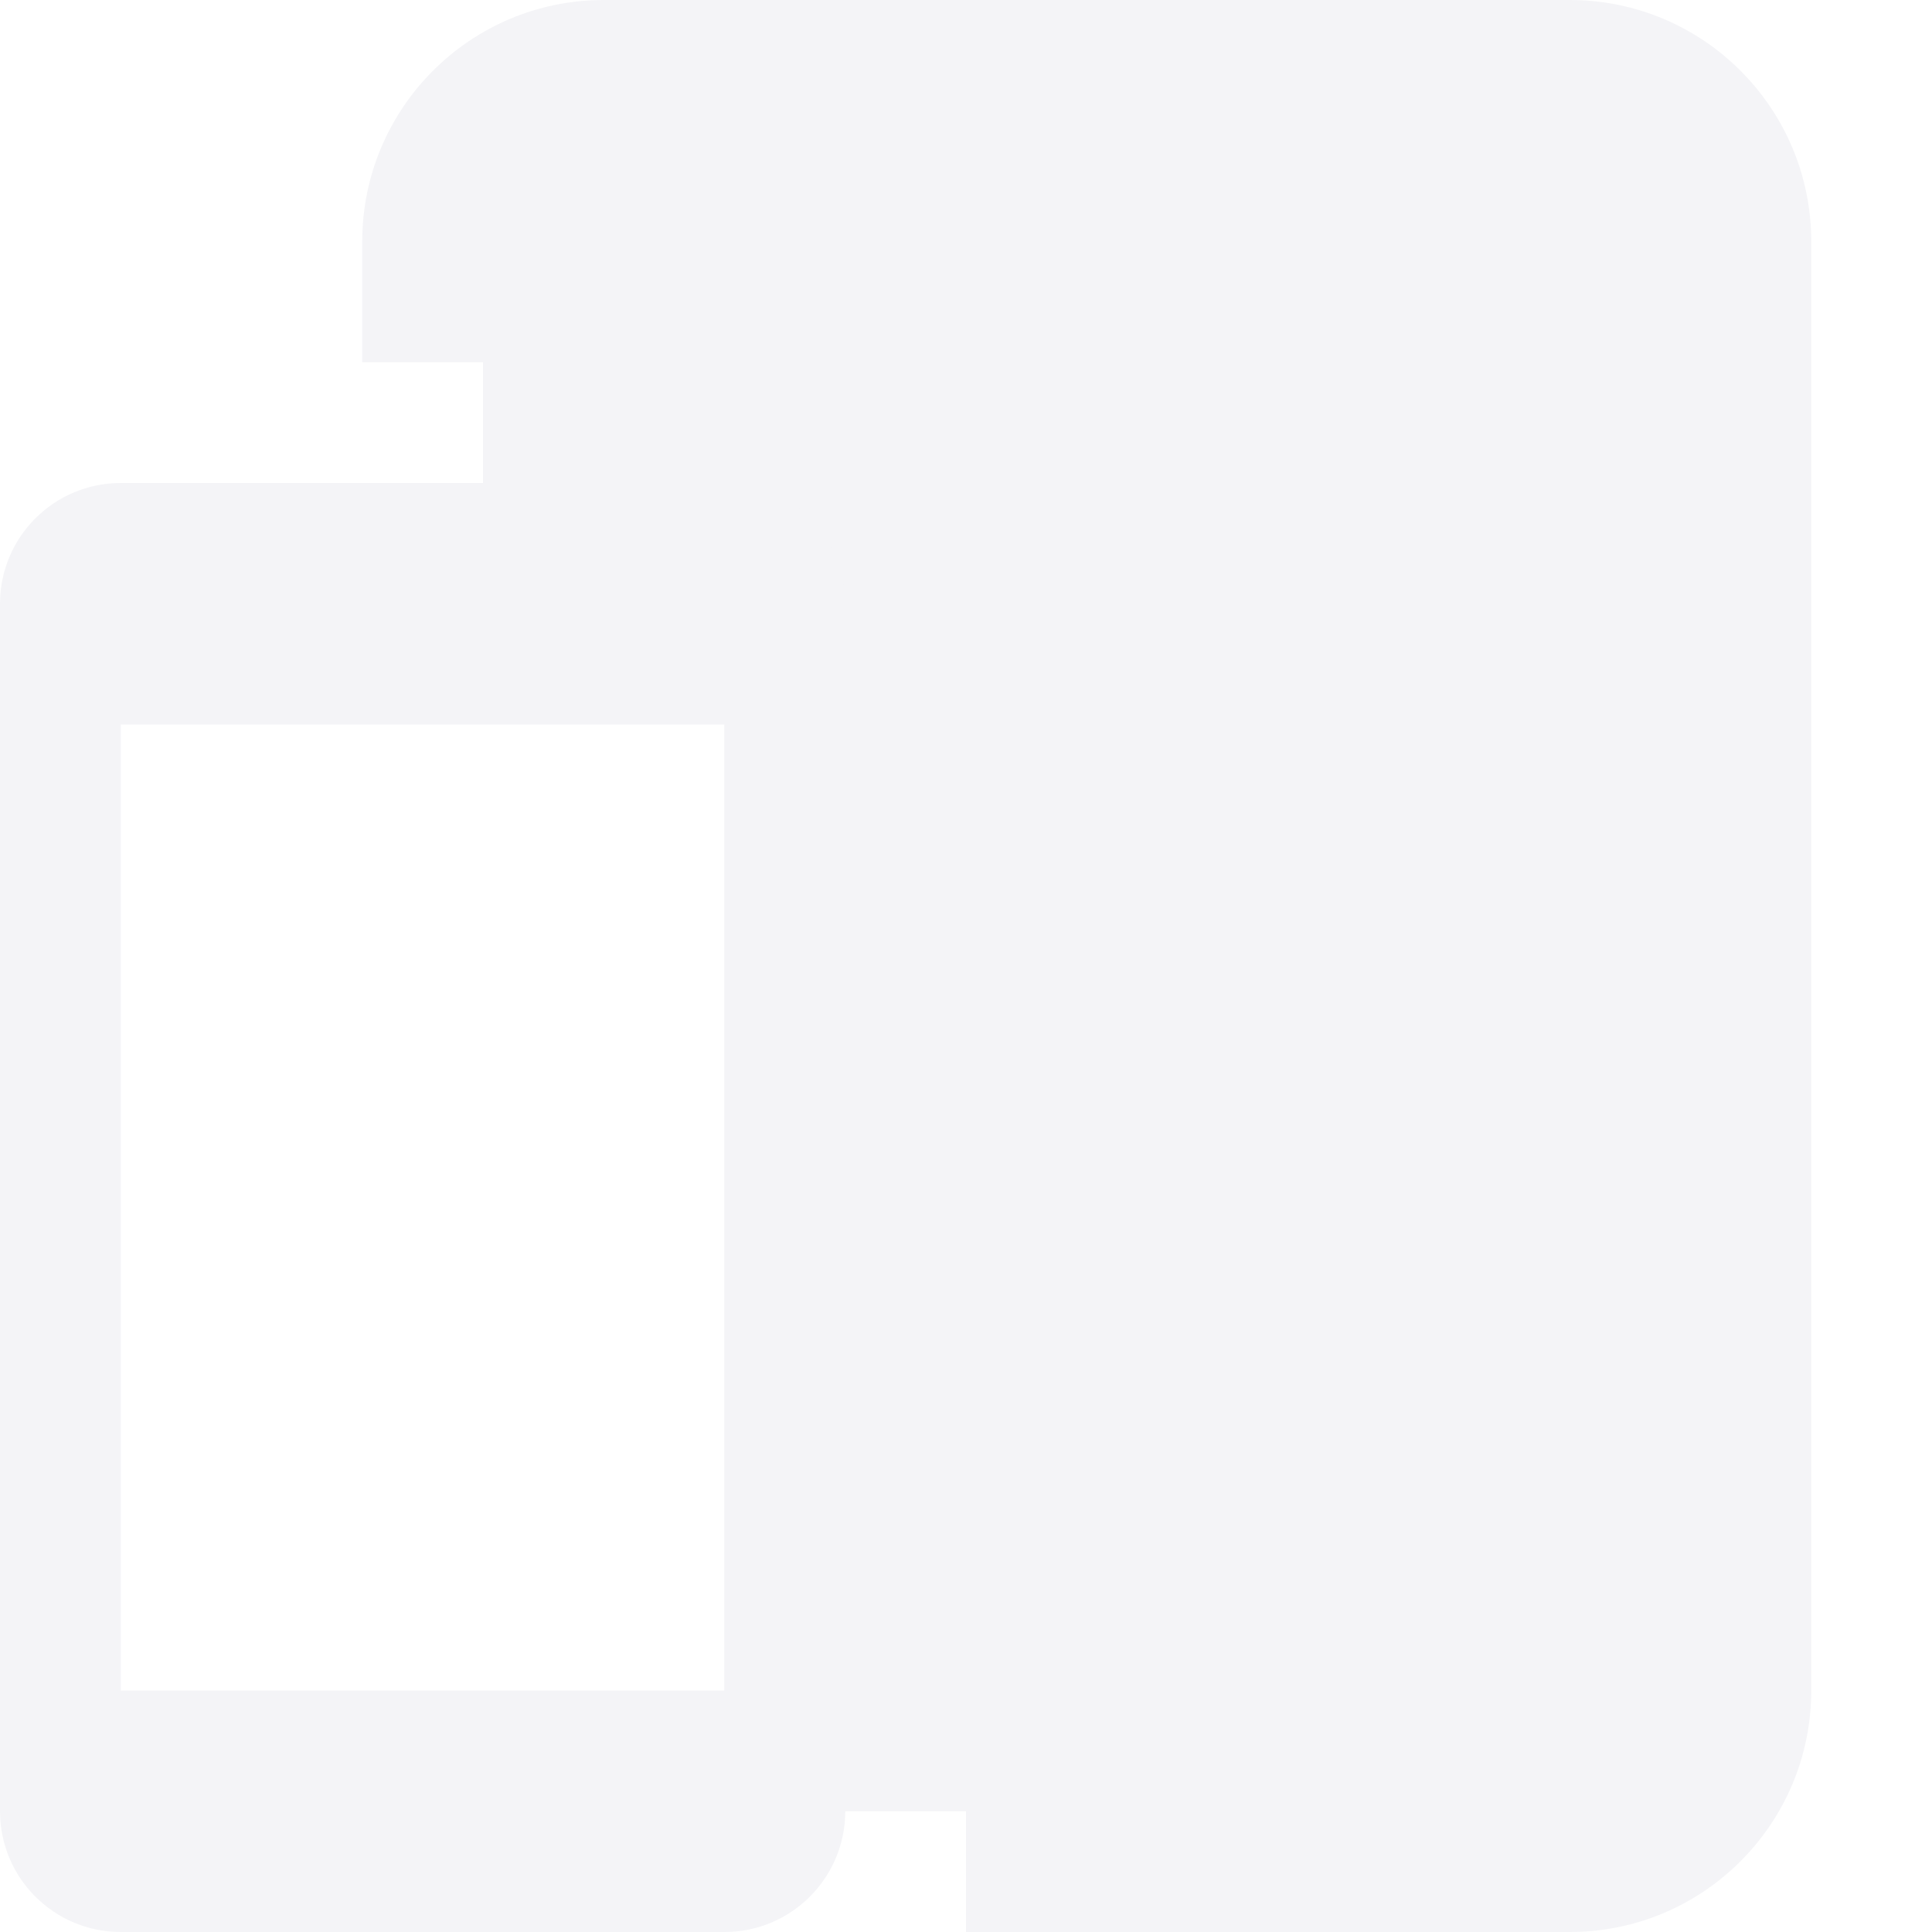
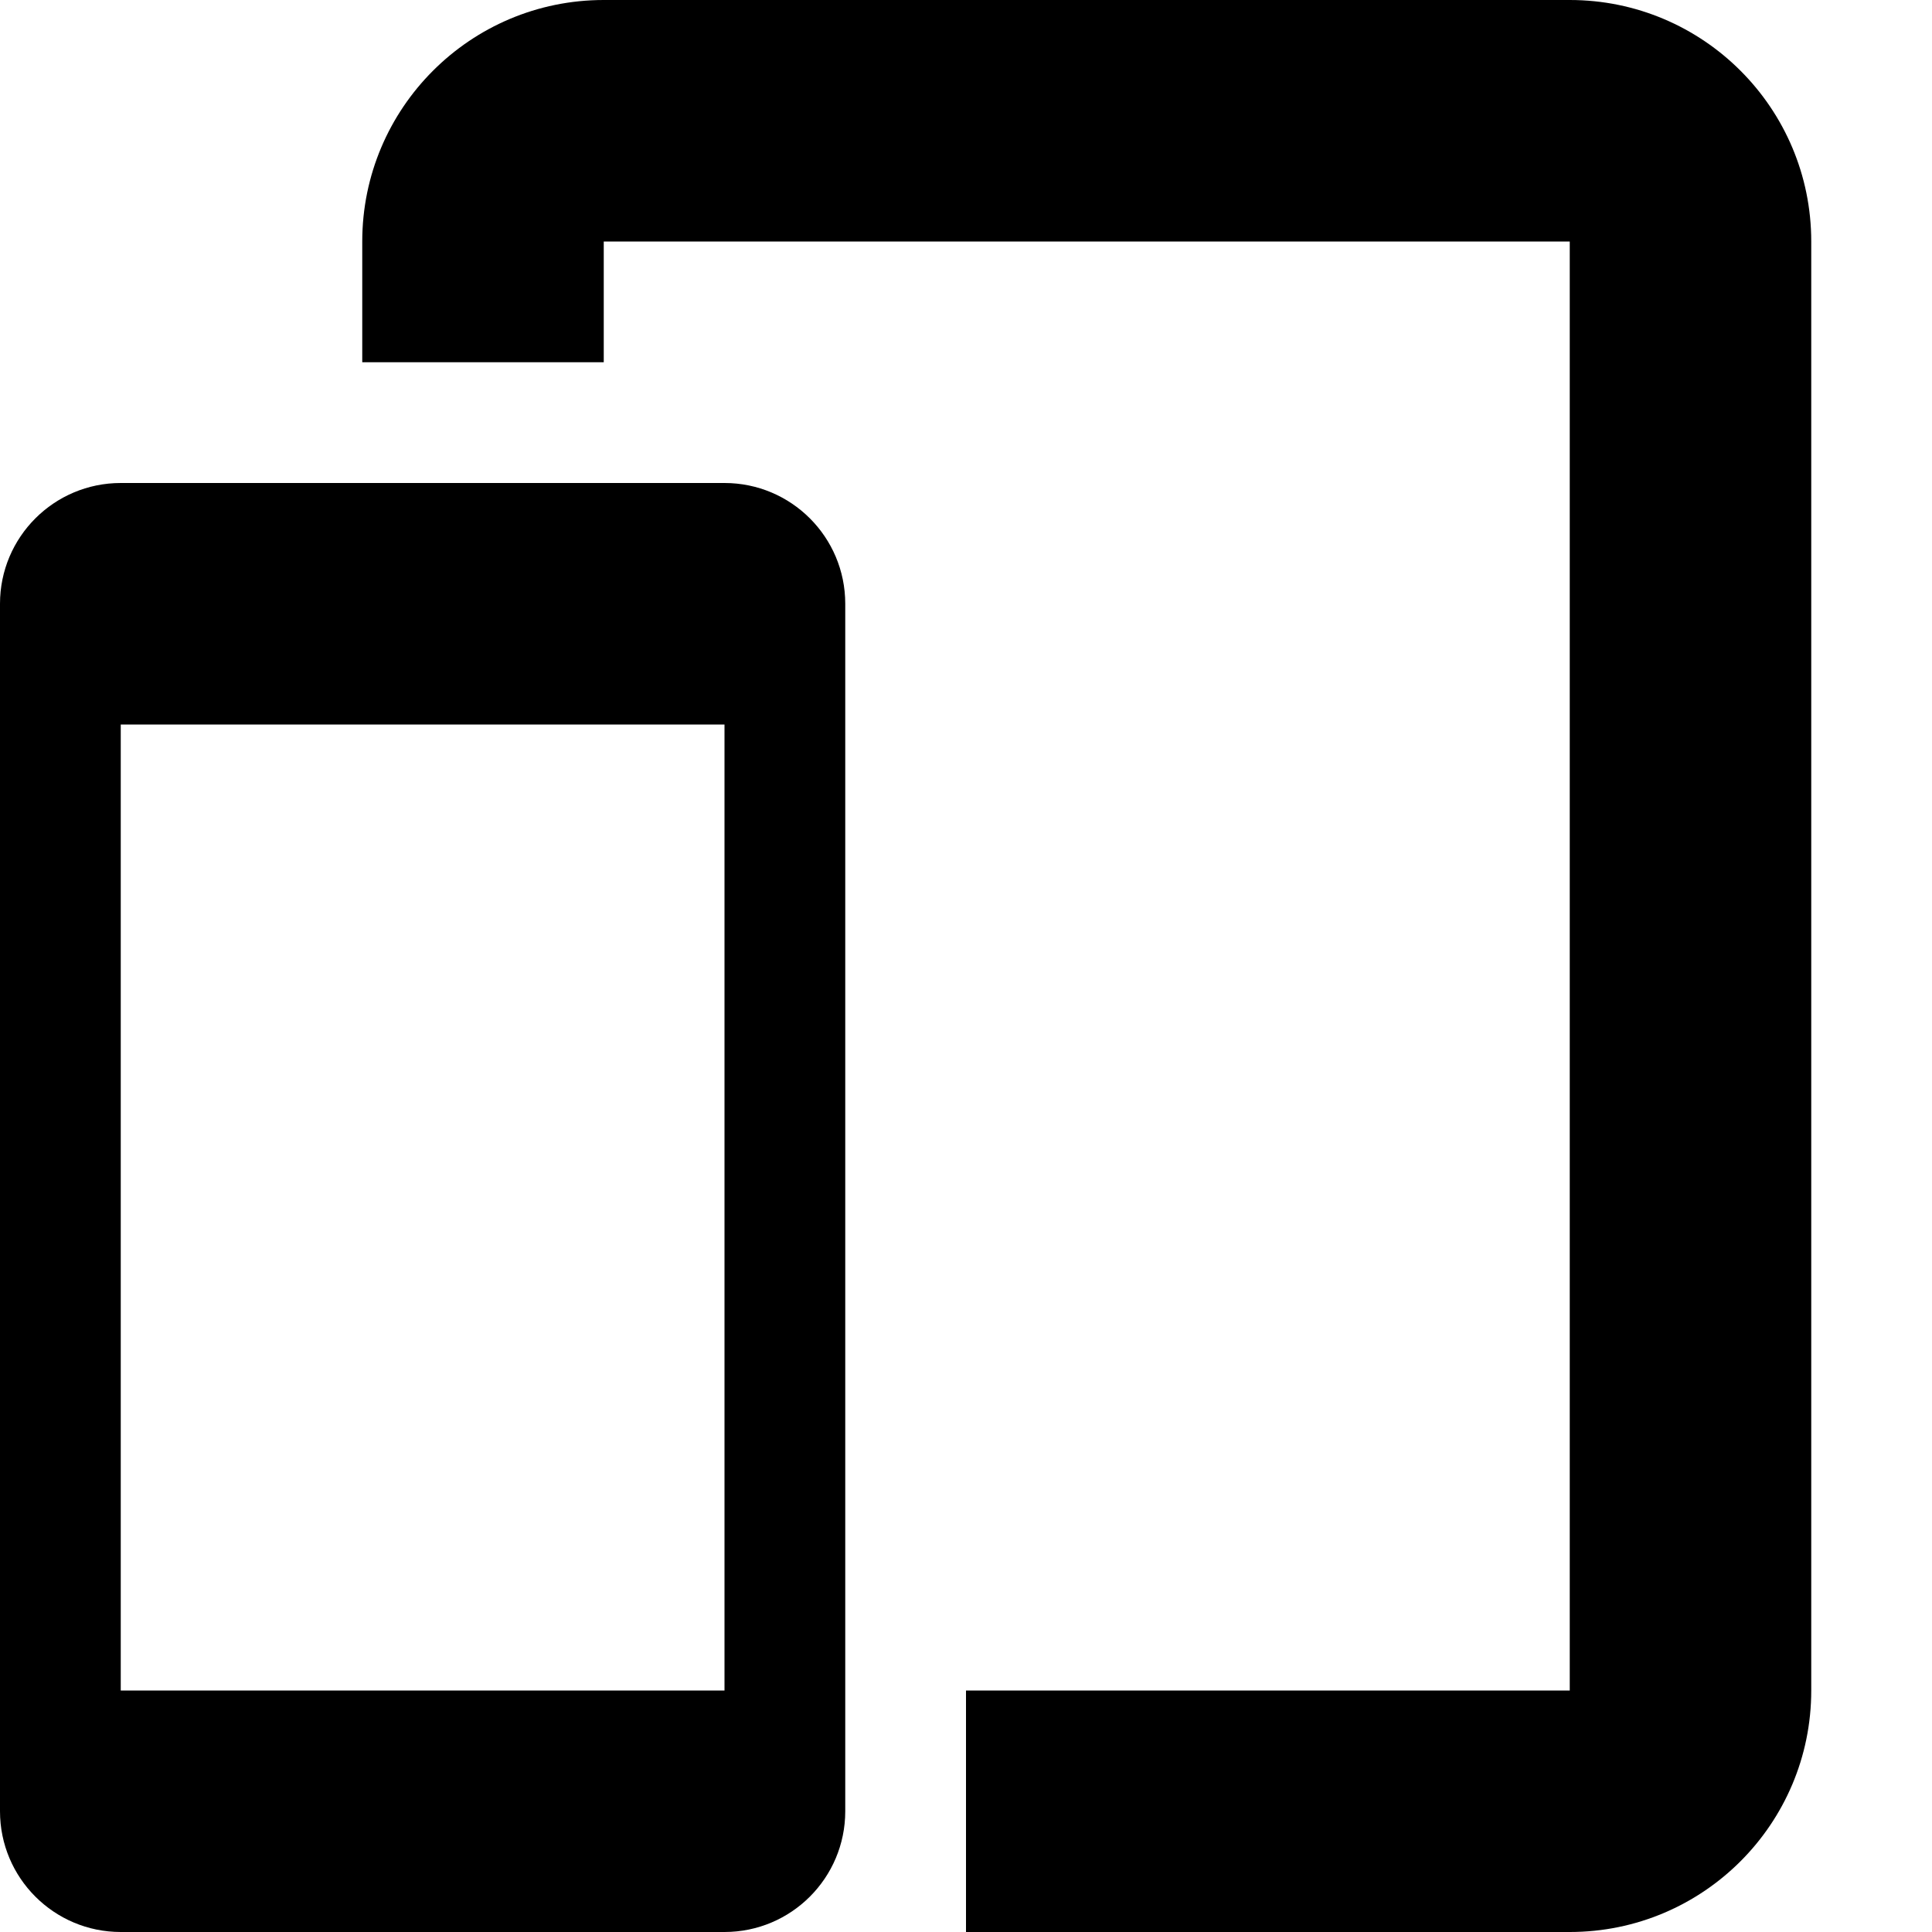
- <svg xmlns="http://www.w3.org/2000/svg" width="16" height="16" fill="#f4f4f7">
-   <path fill-opacity="context-fill-opacity" d="M4 1h10v14H6V5H4V1z" />
-   <path d="M1 4h5a1 1 0 0 1 1 1v10a1 1 0 0 1-1 1H1a1 1 0 0 1-1-1V5a1 1 0 0 1 1-1zm0 2v8h5V6H1z" />
-   <path d="M5 0a2 2 0 0 0-2 2v1h2V2h8v12H8v2h5a2 2 0 0 0 2-2V2a2 2 0 0 0-2-2H5z" />
+ <svg xmlns="http://www.w3.org/2000/svg" width="16" height="16" viewBox="0 0 16 16" fill="context-fill #0c0c0d">
+   <path fill-opacity="context-fill-opacity" d="M1 4h5a1 1 0 0 1 1 1v10a1 1 0 0 1-1 1H1a1 1 0 0 1-1-1V5a1 1 0 0 1 1-1zm0 2v8h5V6H1z" />
+   <path fill-opacity="context-fill-opacity" d="M5 0a2 2 0 0 0-2 2v1h2V2h8v12H8v2h5a2 2 0 0 0 2-2V2a2 2 0 0 0-2-2H5z" />
</svg>
